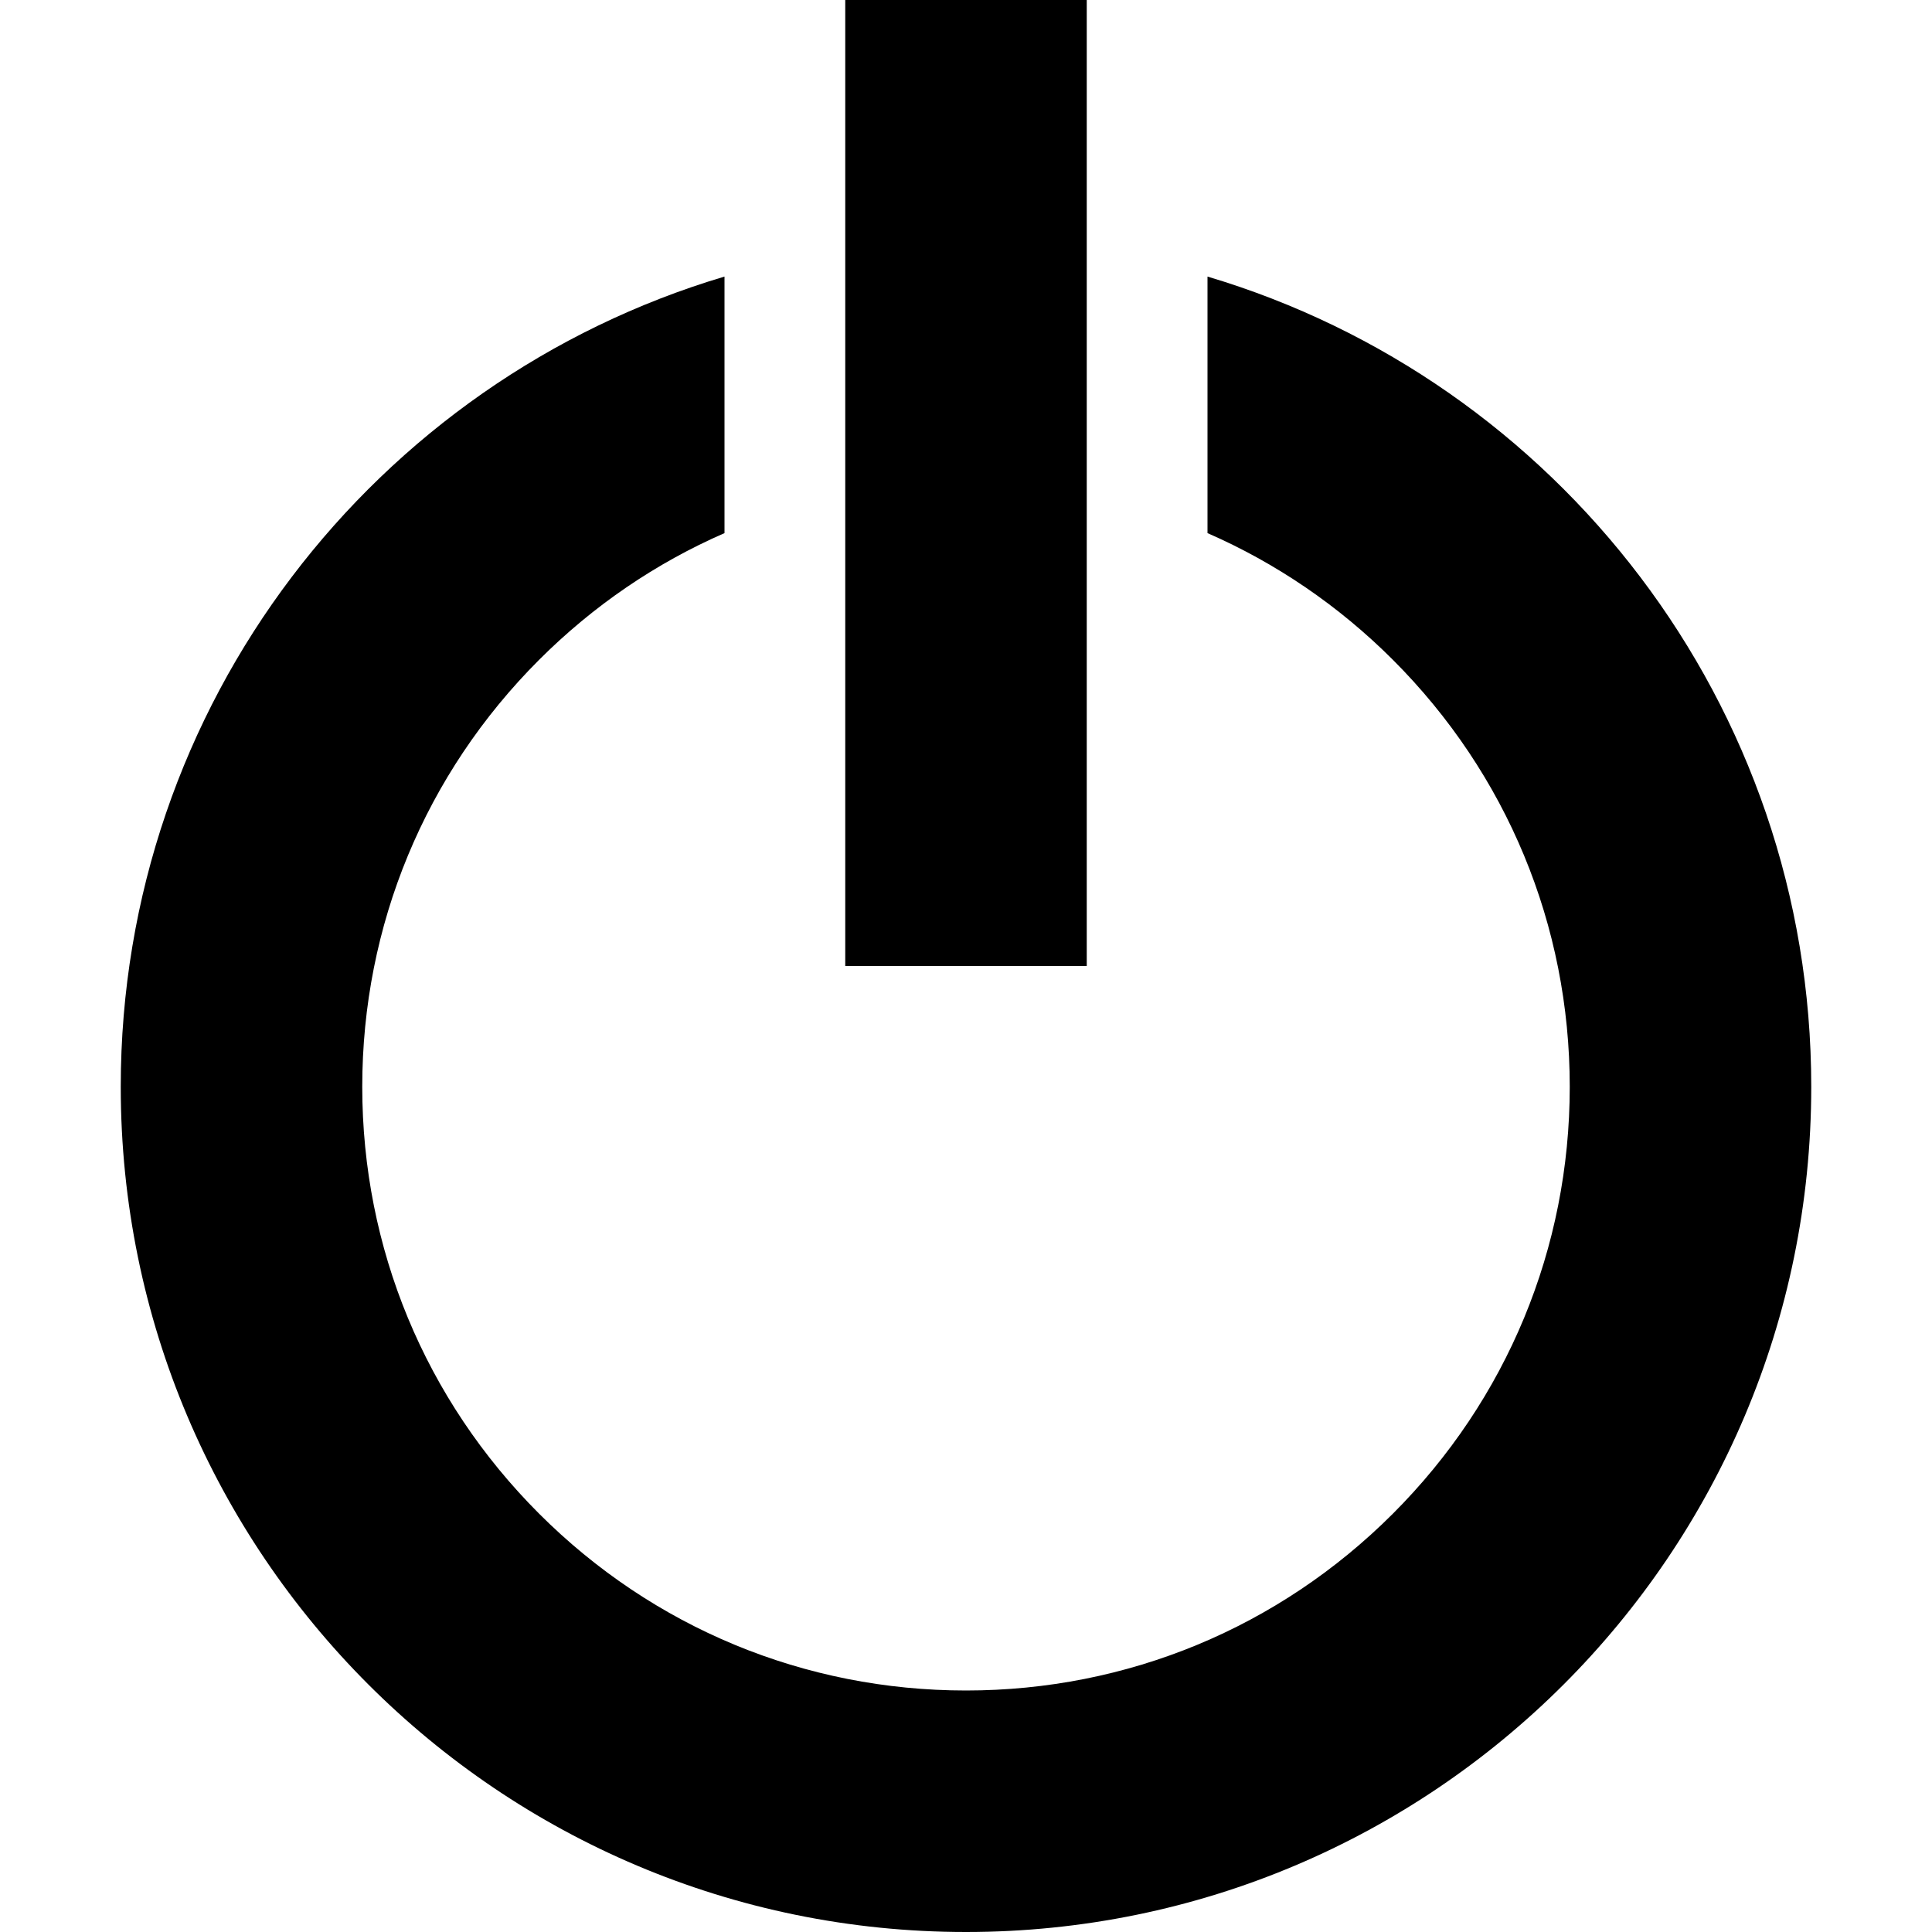
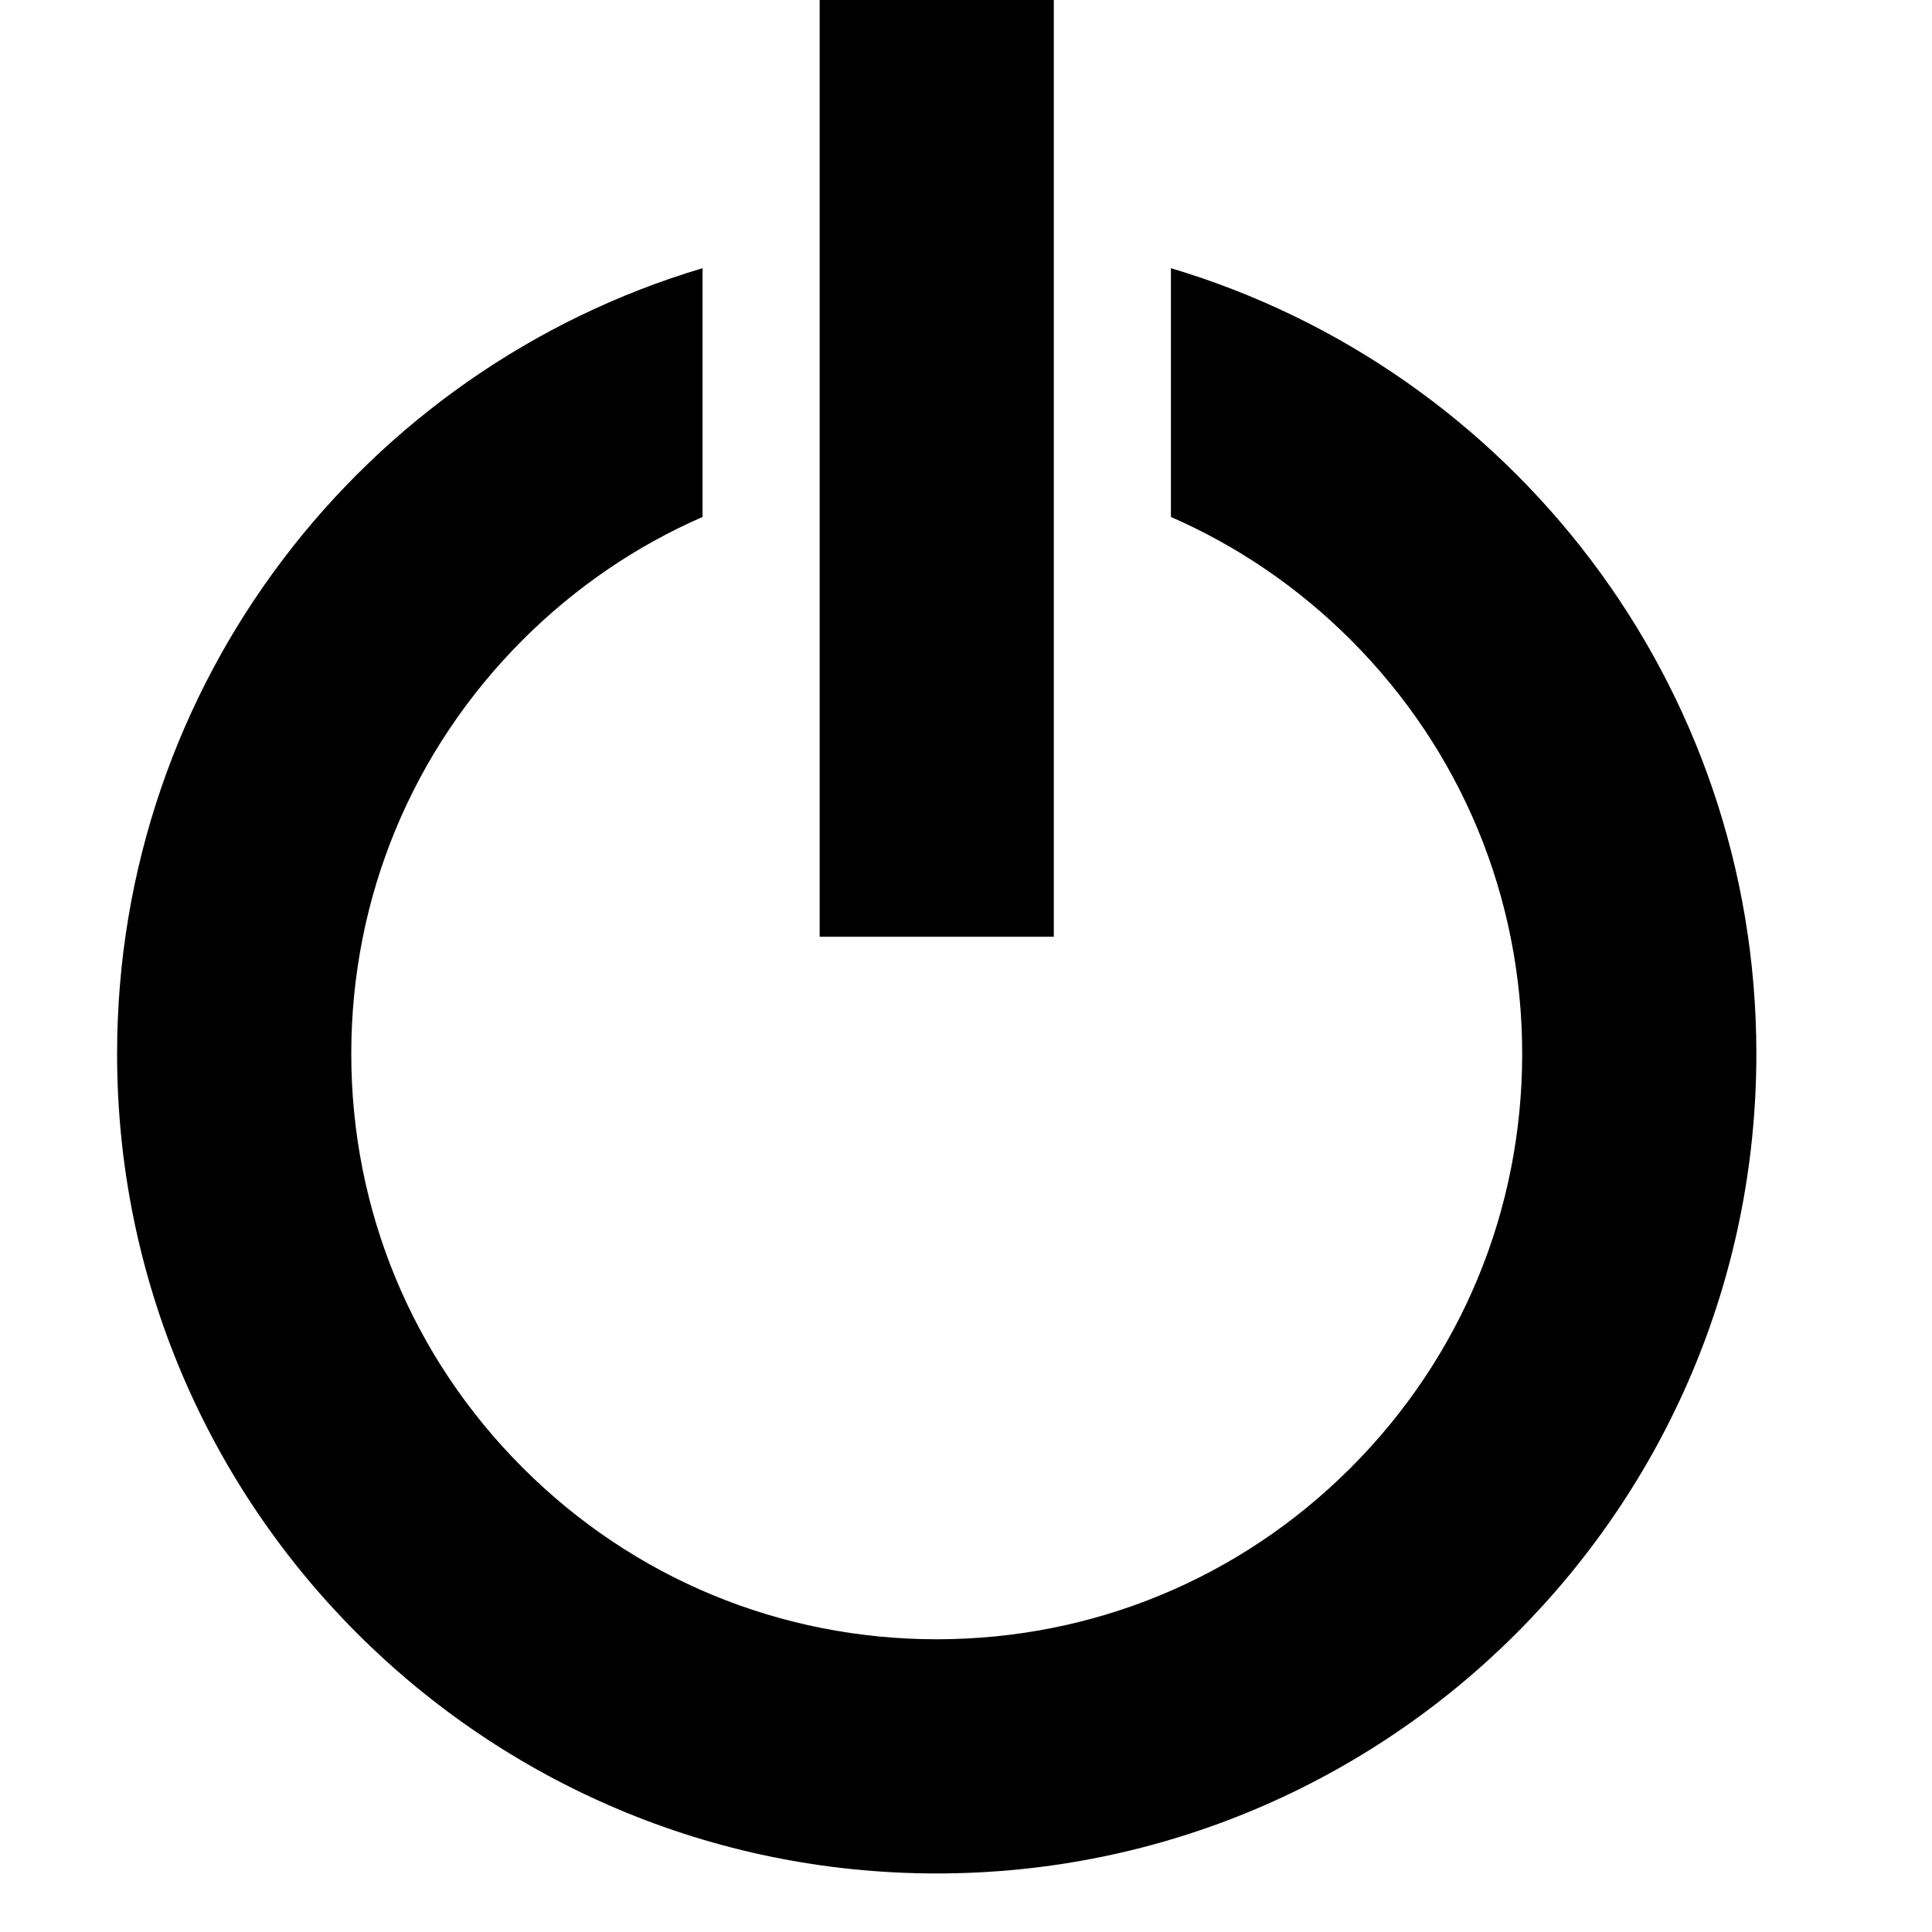
- <svg xmlns="http://www.w3.org/2000/svg" version="1.1" width="32" height="32" viewBox="0 0 32 32">
+ <svg xmlns="http://www.w3.org/2000/svg" version="1.1" width="33" height="33" viewBox="0 0 33 33">
  <path d="M20 4.581v4.249c1.131 0.494 2.172 1.2 3.071 2.099 1.889 1.889 2.929 4.4 2.929 7.071s-1.040 5.182-2.929 7.071c-1.889 1.889-4.4 2.929-7.071 2.929s-5.182-1.040-7.071-2.929c-1.889-1.889-2.929-4.4-2.929-7.071s1.040-5.182 2.929-7.071c0.899-0.899 1.94-1.606 3.071-2.099v-4.249c-5.783 1.721-10 7.077-10 13.419 0 7.732 6.268 14 14 14s14-6.268 14-14c0-6.342-4.217-11.698-10-13.419zM14 0h4v16h-4z" />
</svg>
